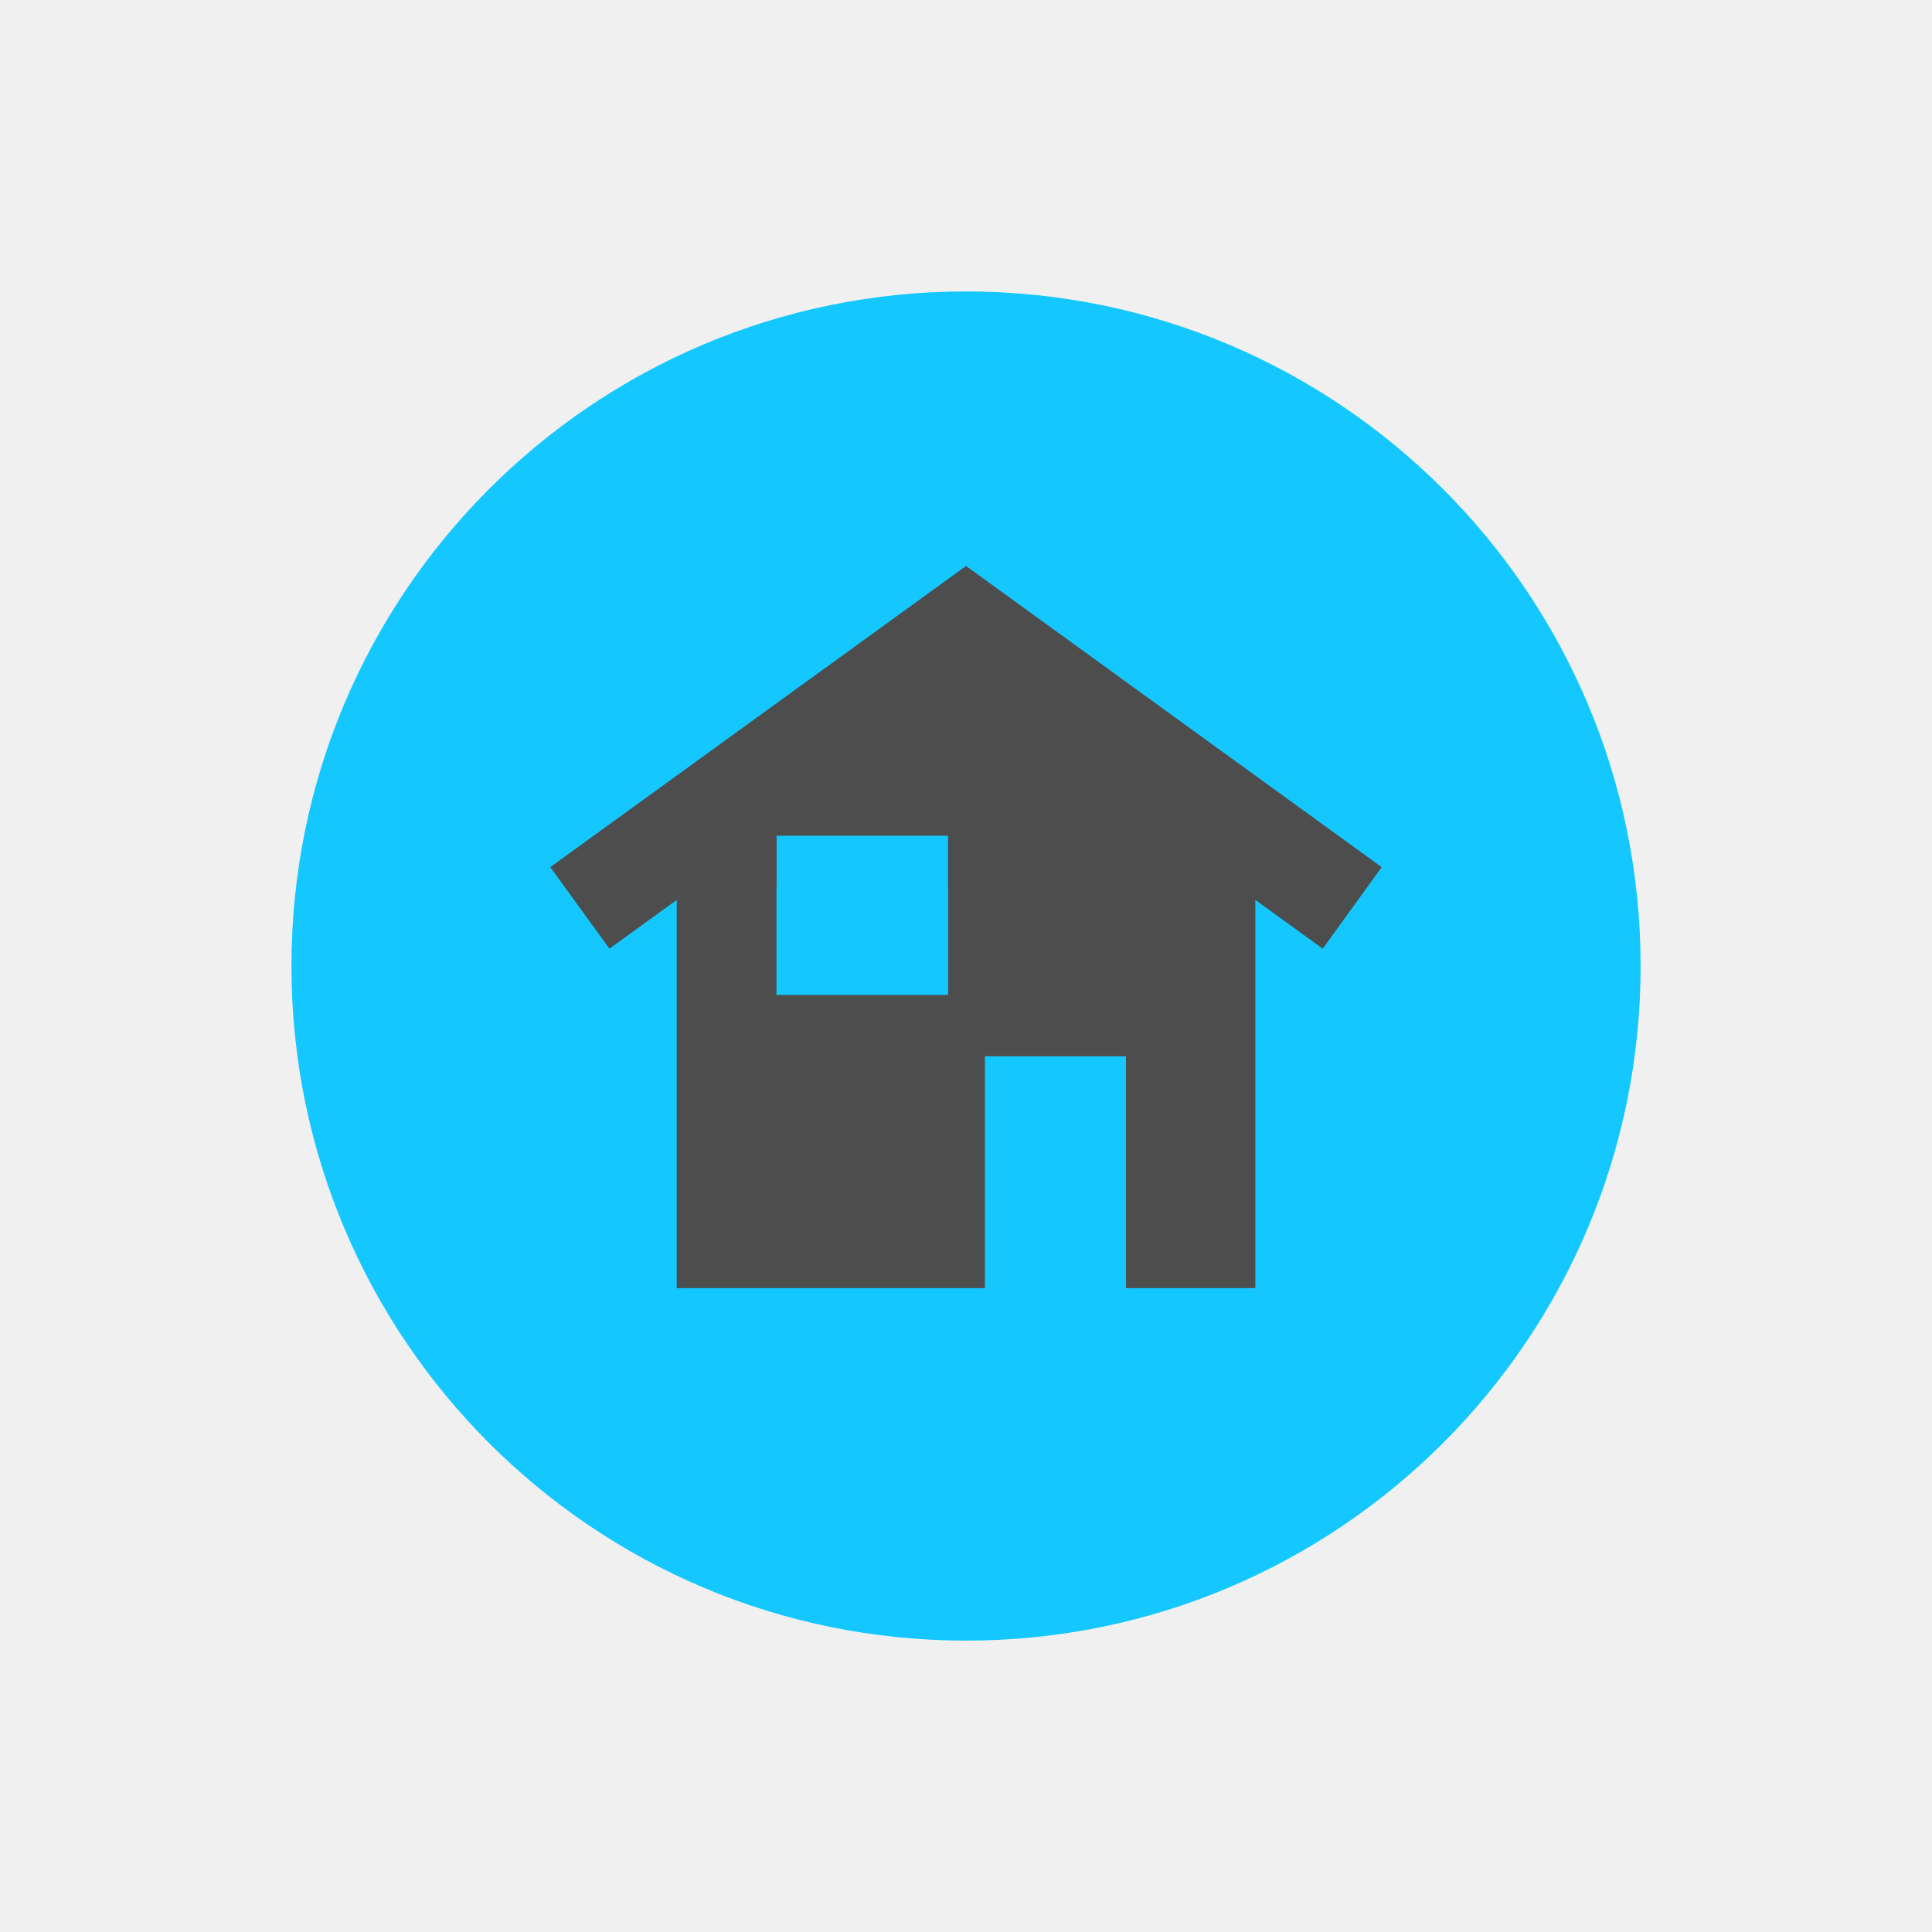
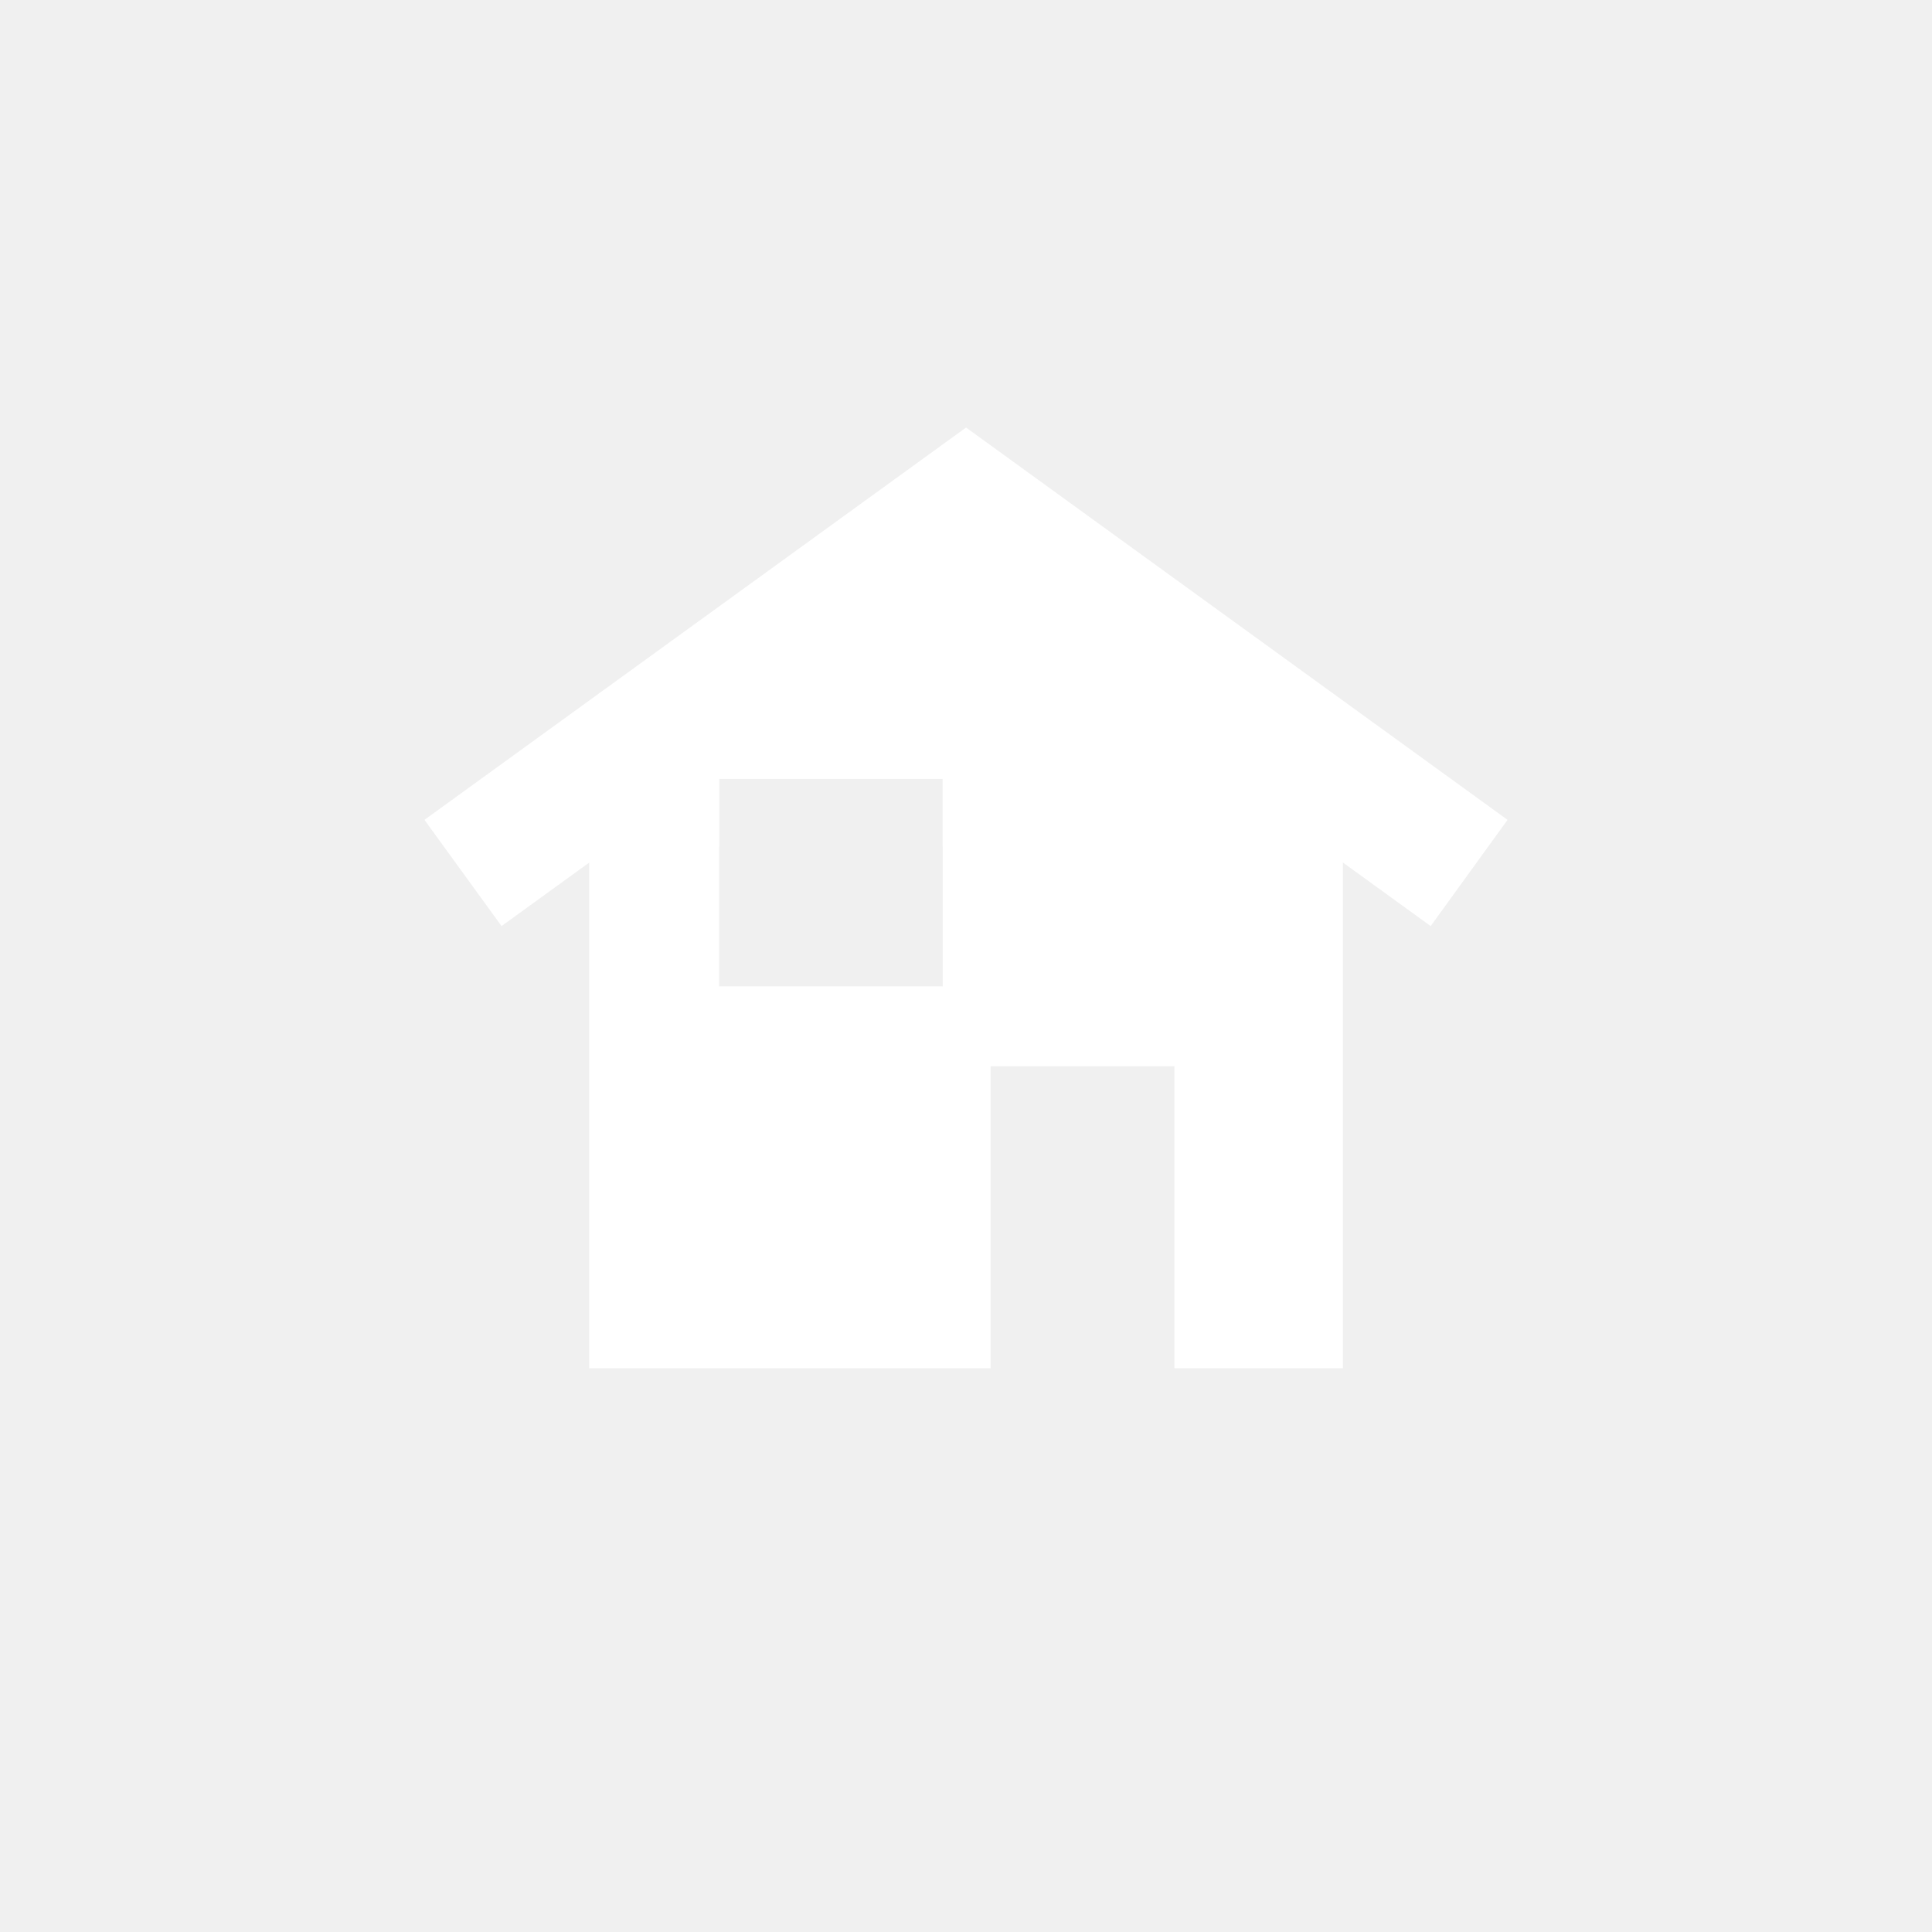
- <svg xmlns="http://www.w3.org/2000/svg" width="130" height="130" viewBox="0 0 34.396 34.396" version="1.1" id="svg1">
+ <svg xmlns="http://www.w3.org/2000/svg" width="15mm" height="15mm" viewBox="0 0 15 15" version="1.1" id="svg1">
  <defs id="defs1" />
  <g id="layer1">
-     <g id="g2" transform="matrix(1.520231,0,0,1.520231,5.131081,5.131081)" style="stroke-width:0.658">
-       <circle style="opacity:1;fill:#14c8ff;stroke:#ffffff;stroke-width:0;stroke-linecap:round;fill-opacity:1" id="path1" cx="7.938" cy="7.938" r="7.9" />
-       <g id="g1" transform="translate(4.9999999e-8,-0.5291667)" style="stroke-width:0.658">
-         <path style="color:#000000;fill:#4d4d4d;stroke-width:0.658;-inkscape-stroke:none" d="M 7.938,3.782 3.069,7.309 3.762,8.264 7.938,5.239 12.115,8.264 12.806,7.309 Z" id="path9" />
-         <path id="rect10" style="fill:#4d4d4d;fill-opacity:1;stroke:#ffffff;stroke-width:0;stroke-linecap:butt;stroke-dasharray:none" d="M 4.55,6.846 V 12.239 H 8.159 V 9.524 H 9.811 v 2.715 h 1.515 V 6.846 Z m 1.168,0.094 H 7.728 V 8.806 H 5.718 Z" />
-         <path id="path10" style="fill:#4d4d4d;fill-opacity:1;stroke:#ffffff;stroke-width:0;stroke-linecap:butt;stroke-dasharray:none" d="M 7.937,4.229 4.063,7.55 H 5.718 V 6.939 h 2.01 v 0.611 h 4.084 z" />
+     <g id="g2" transform="matrix(0.8636134,0,0,0.8636134,0.6450689,0.51019)" style="stroke-width:1.158;fill:#ffffff">
+       <g id="g1" transform="translate(4.9999999e-8,-0.5291667)" style="stroke-width:1.158;fill:#ffffff">
+         <path style="color:#000000;fill:#ffffff;stroke-width:1.158;-inkscape-stroke:none" d="M 7.938,3.782 3.069,7.309 3.762,8.264 7.938,5.239 12.115,8.264 12.806,7.309 Z" id="path9" />
+         <path id="rect10" style="fill:#ffffff;fill-opacity:1;stroke:#ffffff;stroke-width:0;stroke-linecap:butt;stroke-dasharray:none" d="M 4.55,6.846 V 12.239 H 8.159 V 9.524 H 9.811 v 2.715 h 1.515 V 6.846 Z m 1.168,0.094 H 7.728 V 8.806 H 5.718 Z" />
+         <path id="path10" style="fill:#ffffff;fill-opacity:1;stroke:#ffffff;stroke-width:0;stroke-linecap:butt;stroke-dasharray:none" d="M 7.937,4.229 4.063,7.55 H 5.718 V 6.939 h 2.01 v 0.611 h 4.084 z" />
      </g>
    </g>
-     <path style="color:#000000;fill:#14c8ff;fill-opacity:1;stroke-linecap:square;-inkscape-stroke:none" d="m -10.475,4.762 -1.613,2.166 -12.807,17.182 -7.932,-8.629 -1.826,-1.988 -3.977,3.656 1.828,1.986 12.342,13.426 16.701,-22.406 1.613,-2.166 z" id="path2-2" />
  </g>
</svg>
